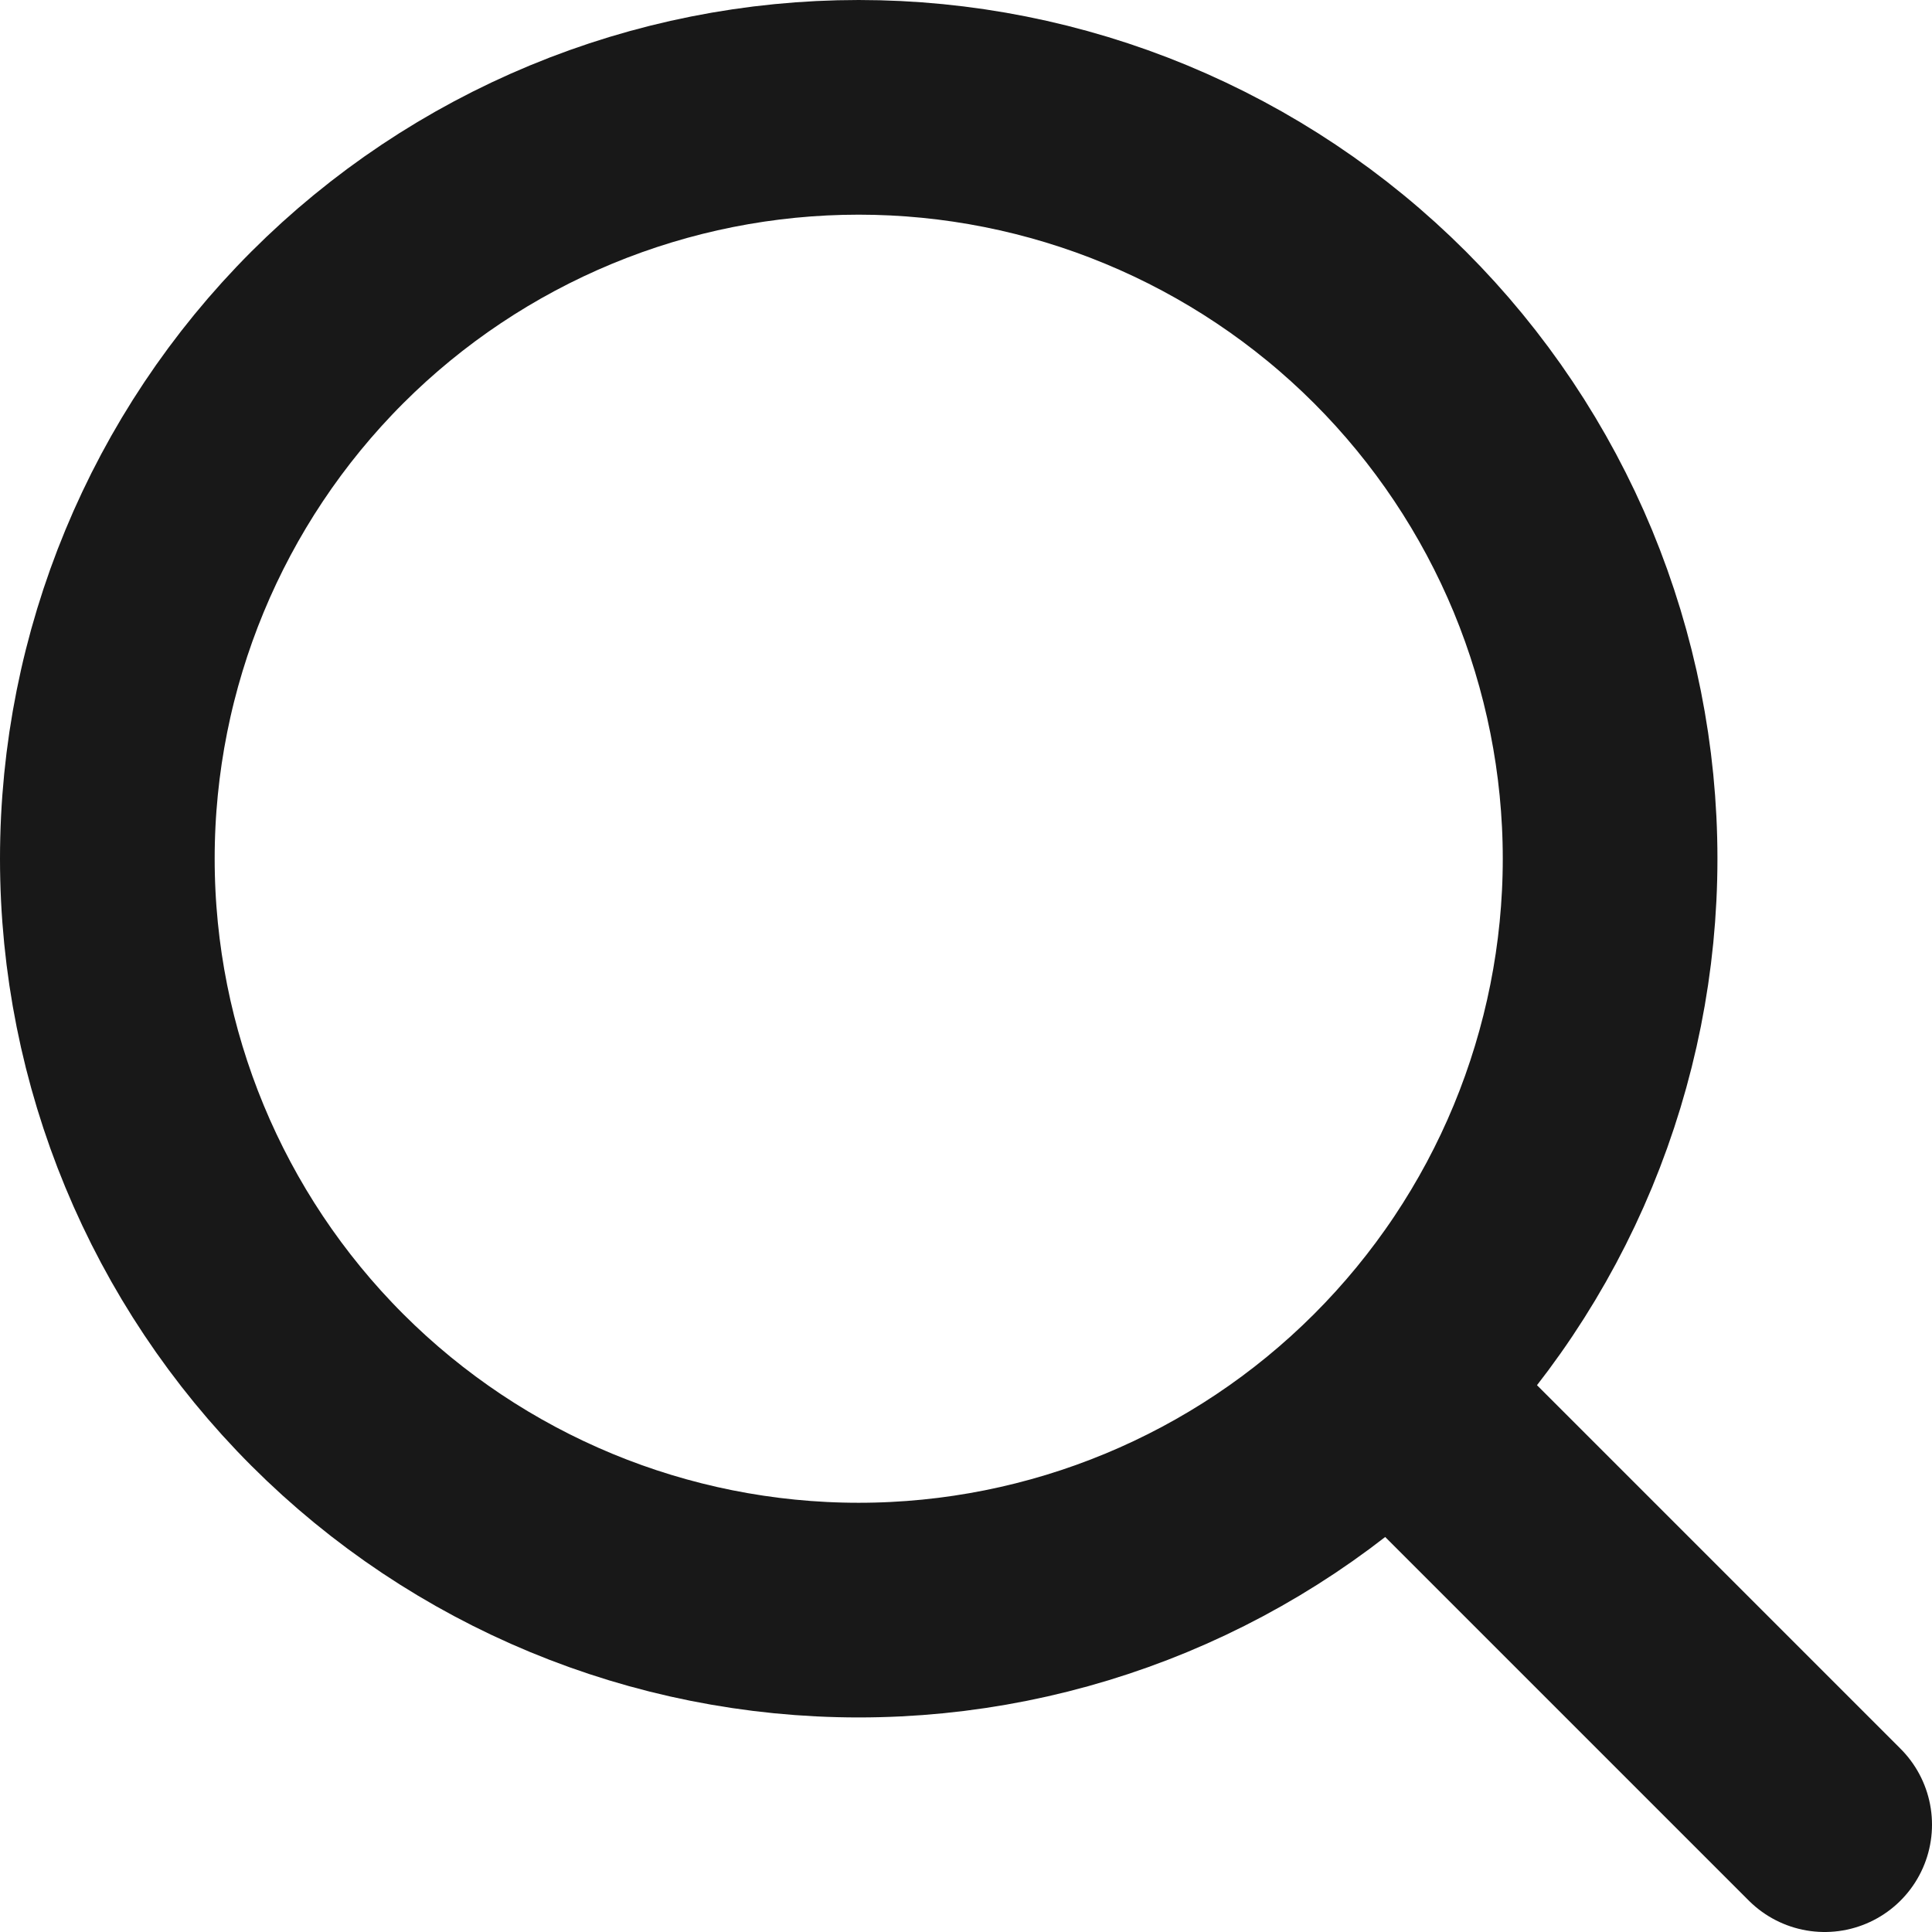
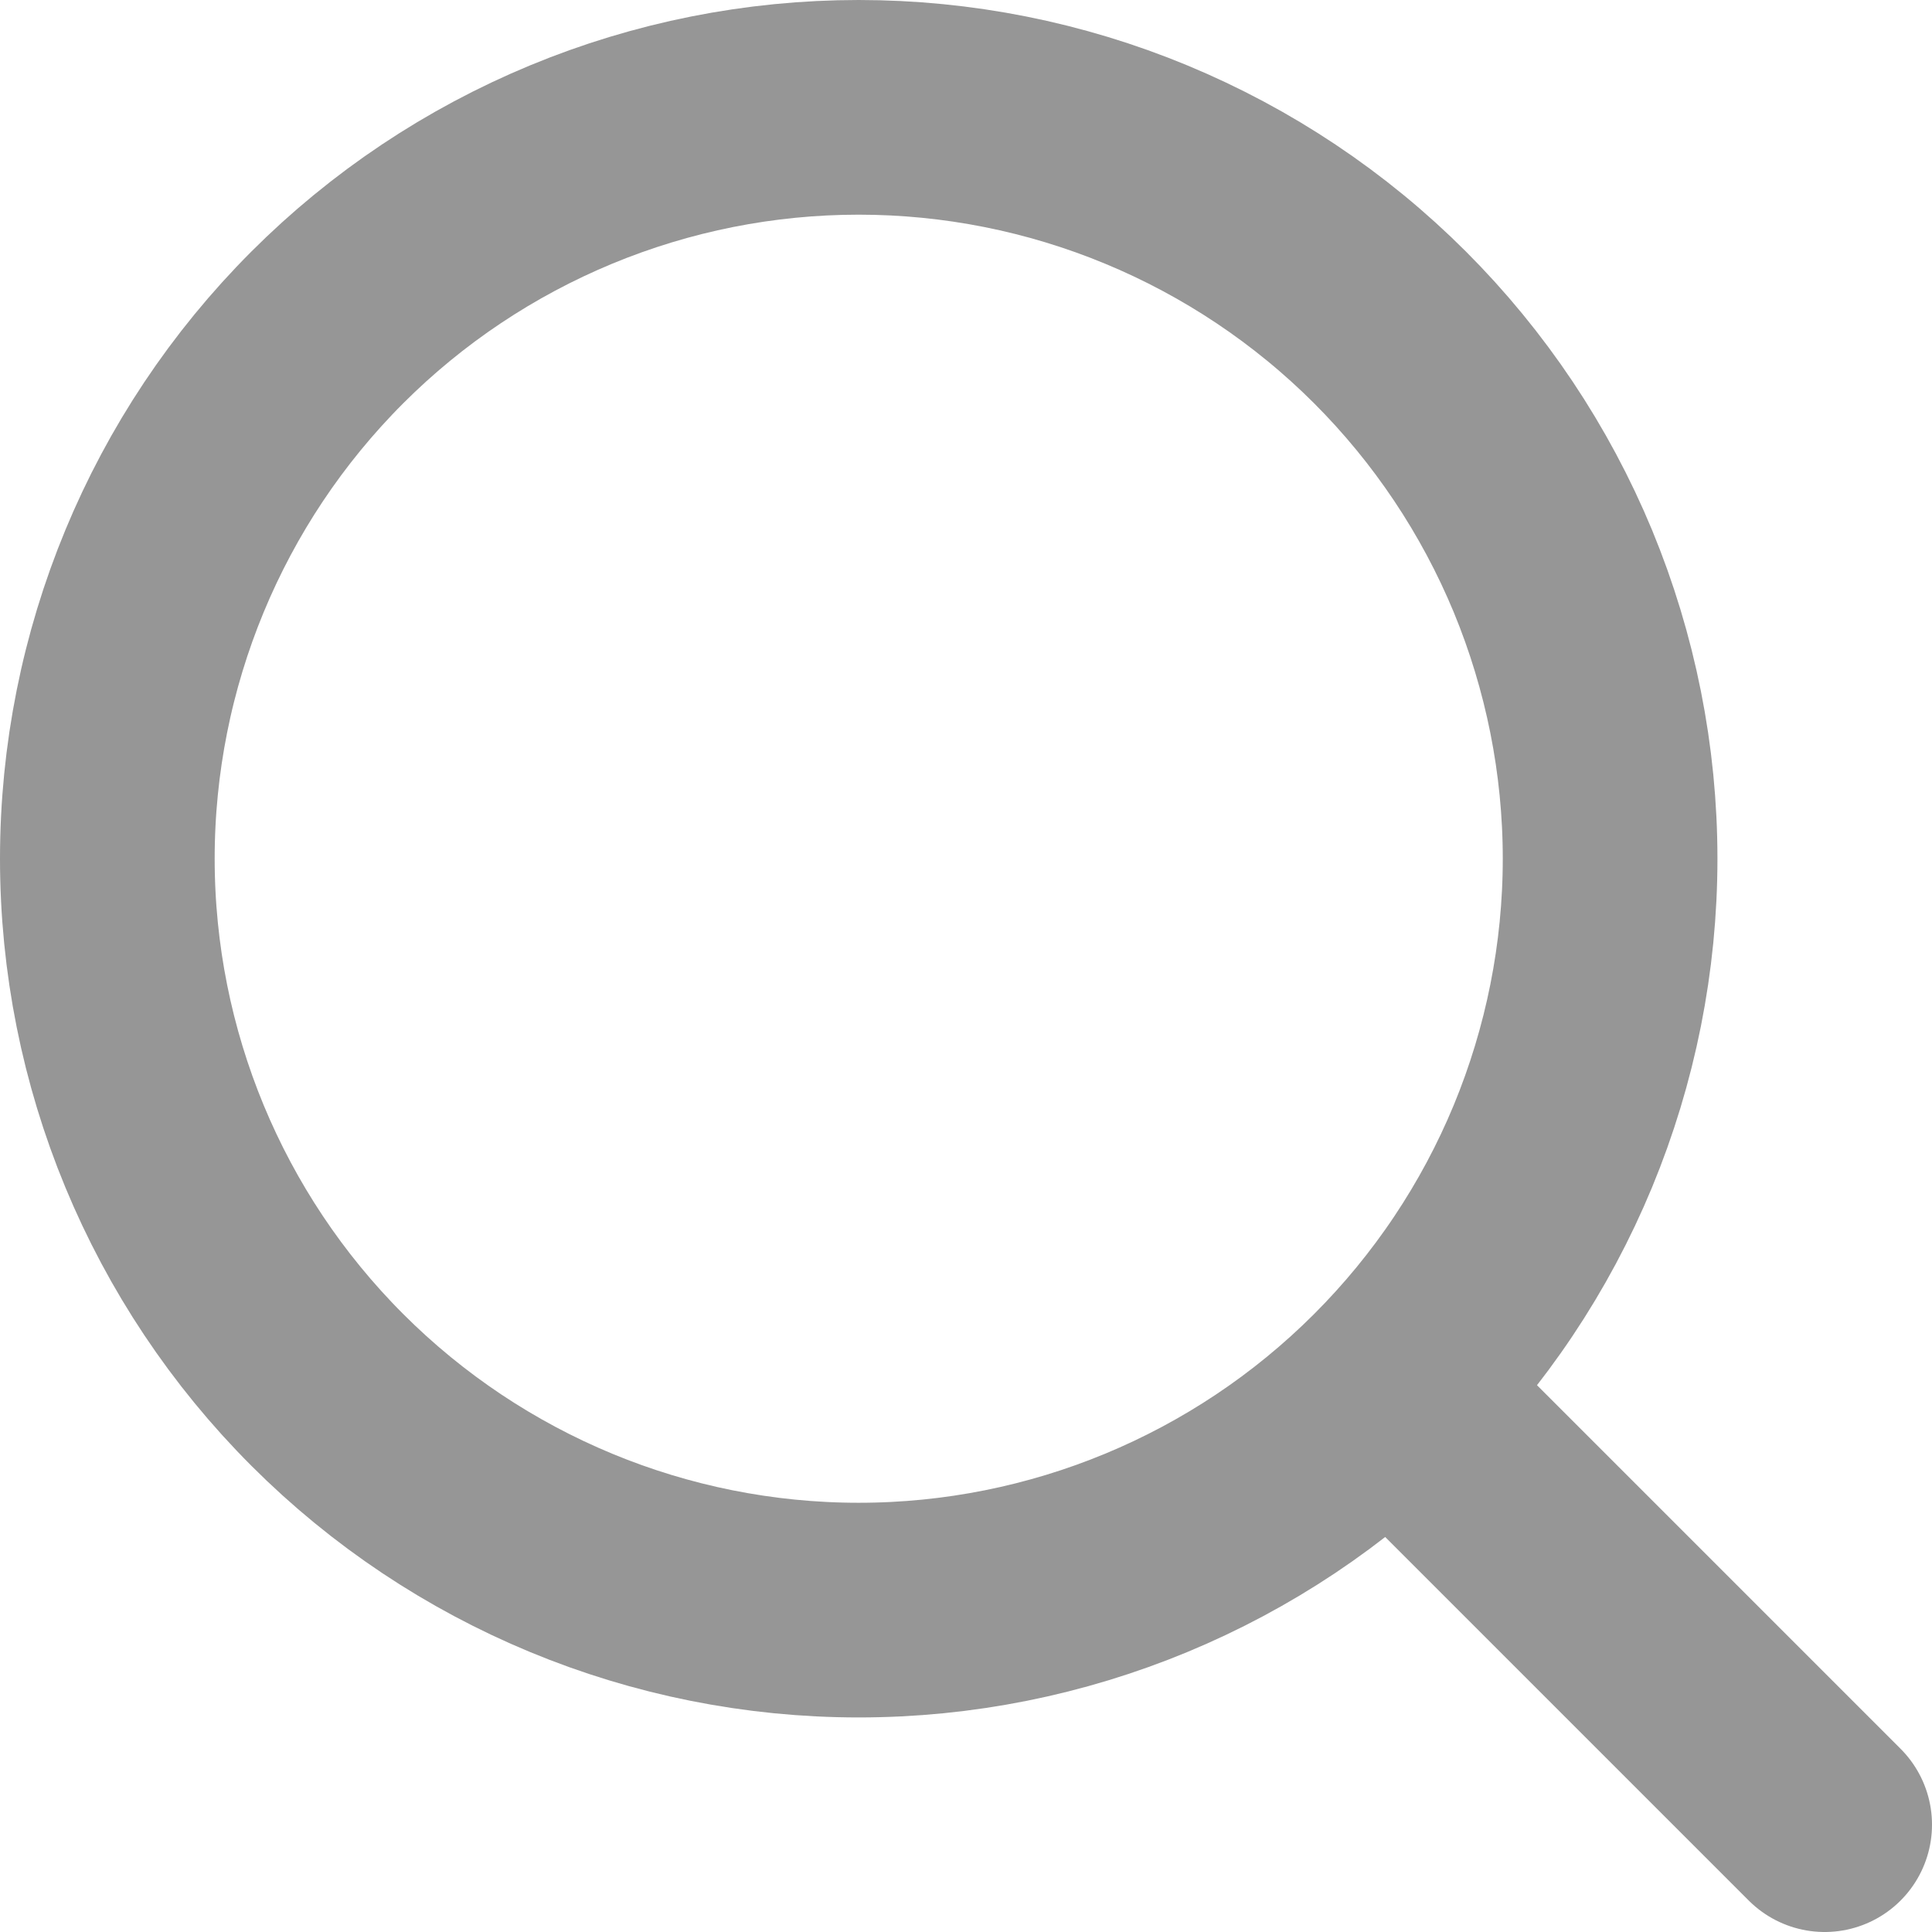
<svg xmlns="http://www.w3.org/2000/svg" width="18" height="18" viewBox="0 0 18 18" fill="none">
-   <path d="M17 17L12.95 12.95M12.95 12.95C13.6 12.3 14.116 11.529 14.468 10.679C14.819 9.83 15.001 8.92 15.001 8C15.001 7.081 14.819 6.171 14.468 5.321C14.116 4.472 13.6 3.7 12.95 3.05C12.3 2.4 11.528 1.885 10.679 1.533C9.83 1.181 8.919 1 8 1C7.081 1 6.171 1.181 5.321 1.533C4.472 1.885 3.7 2.4 3.05 3.05C1.737 4.363 1 6.144 1 8C1 9.857 1.737 11.637 3.05 12.95C4.363 14.263 6.144 15.001 8 15.001C9.857 15.001 11.637 14.263 12.95 12.95Z" stroke="#181818" stroke-width="2" stroke-linecap="round" stroke-linejoin="round" />
+   <path d="M17 17L12.95 12.95M12.95 12.95C13.6 12.3 14.116 11.529 14.468 10.679C14.819 9.83 15.001 8.92 15.001 8C15.001 7.081 14.819 6.171 14.468 5.321C14.116 4.472 13.6 3.7 12.95 3.05C12.3 2.4 11.528 1.885 10.679 1.533C9.83 1.181 8.919 1 8 1C7.081 1 6.171 1.181 5.321 1.533C4.472 1.885 3.7 2.4 3.05 3.05C1.737 4.363 1 6.144 1 8C1 9.857 1.737 11.637 3.05 12.95C4.363 14.263 6.144 15.001 8 15.001C9.857 15.001 11.637 14.263 12.95 12.95Z" stroke="#969696" stroke-width="2" stroke-linecap="round" stroke-linejoin="round" />
</svg>
